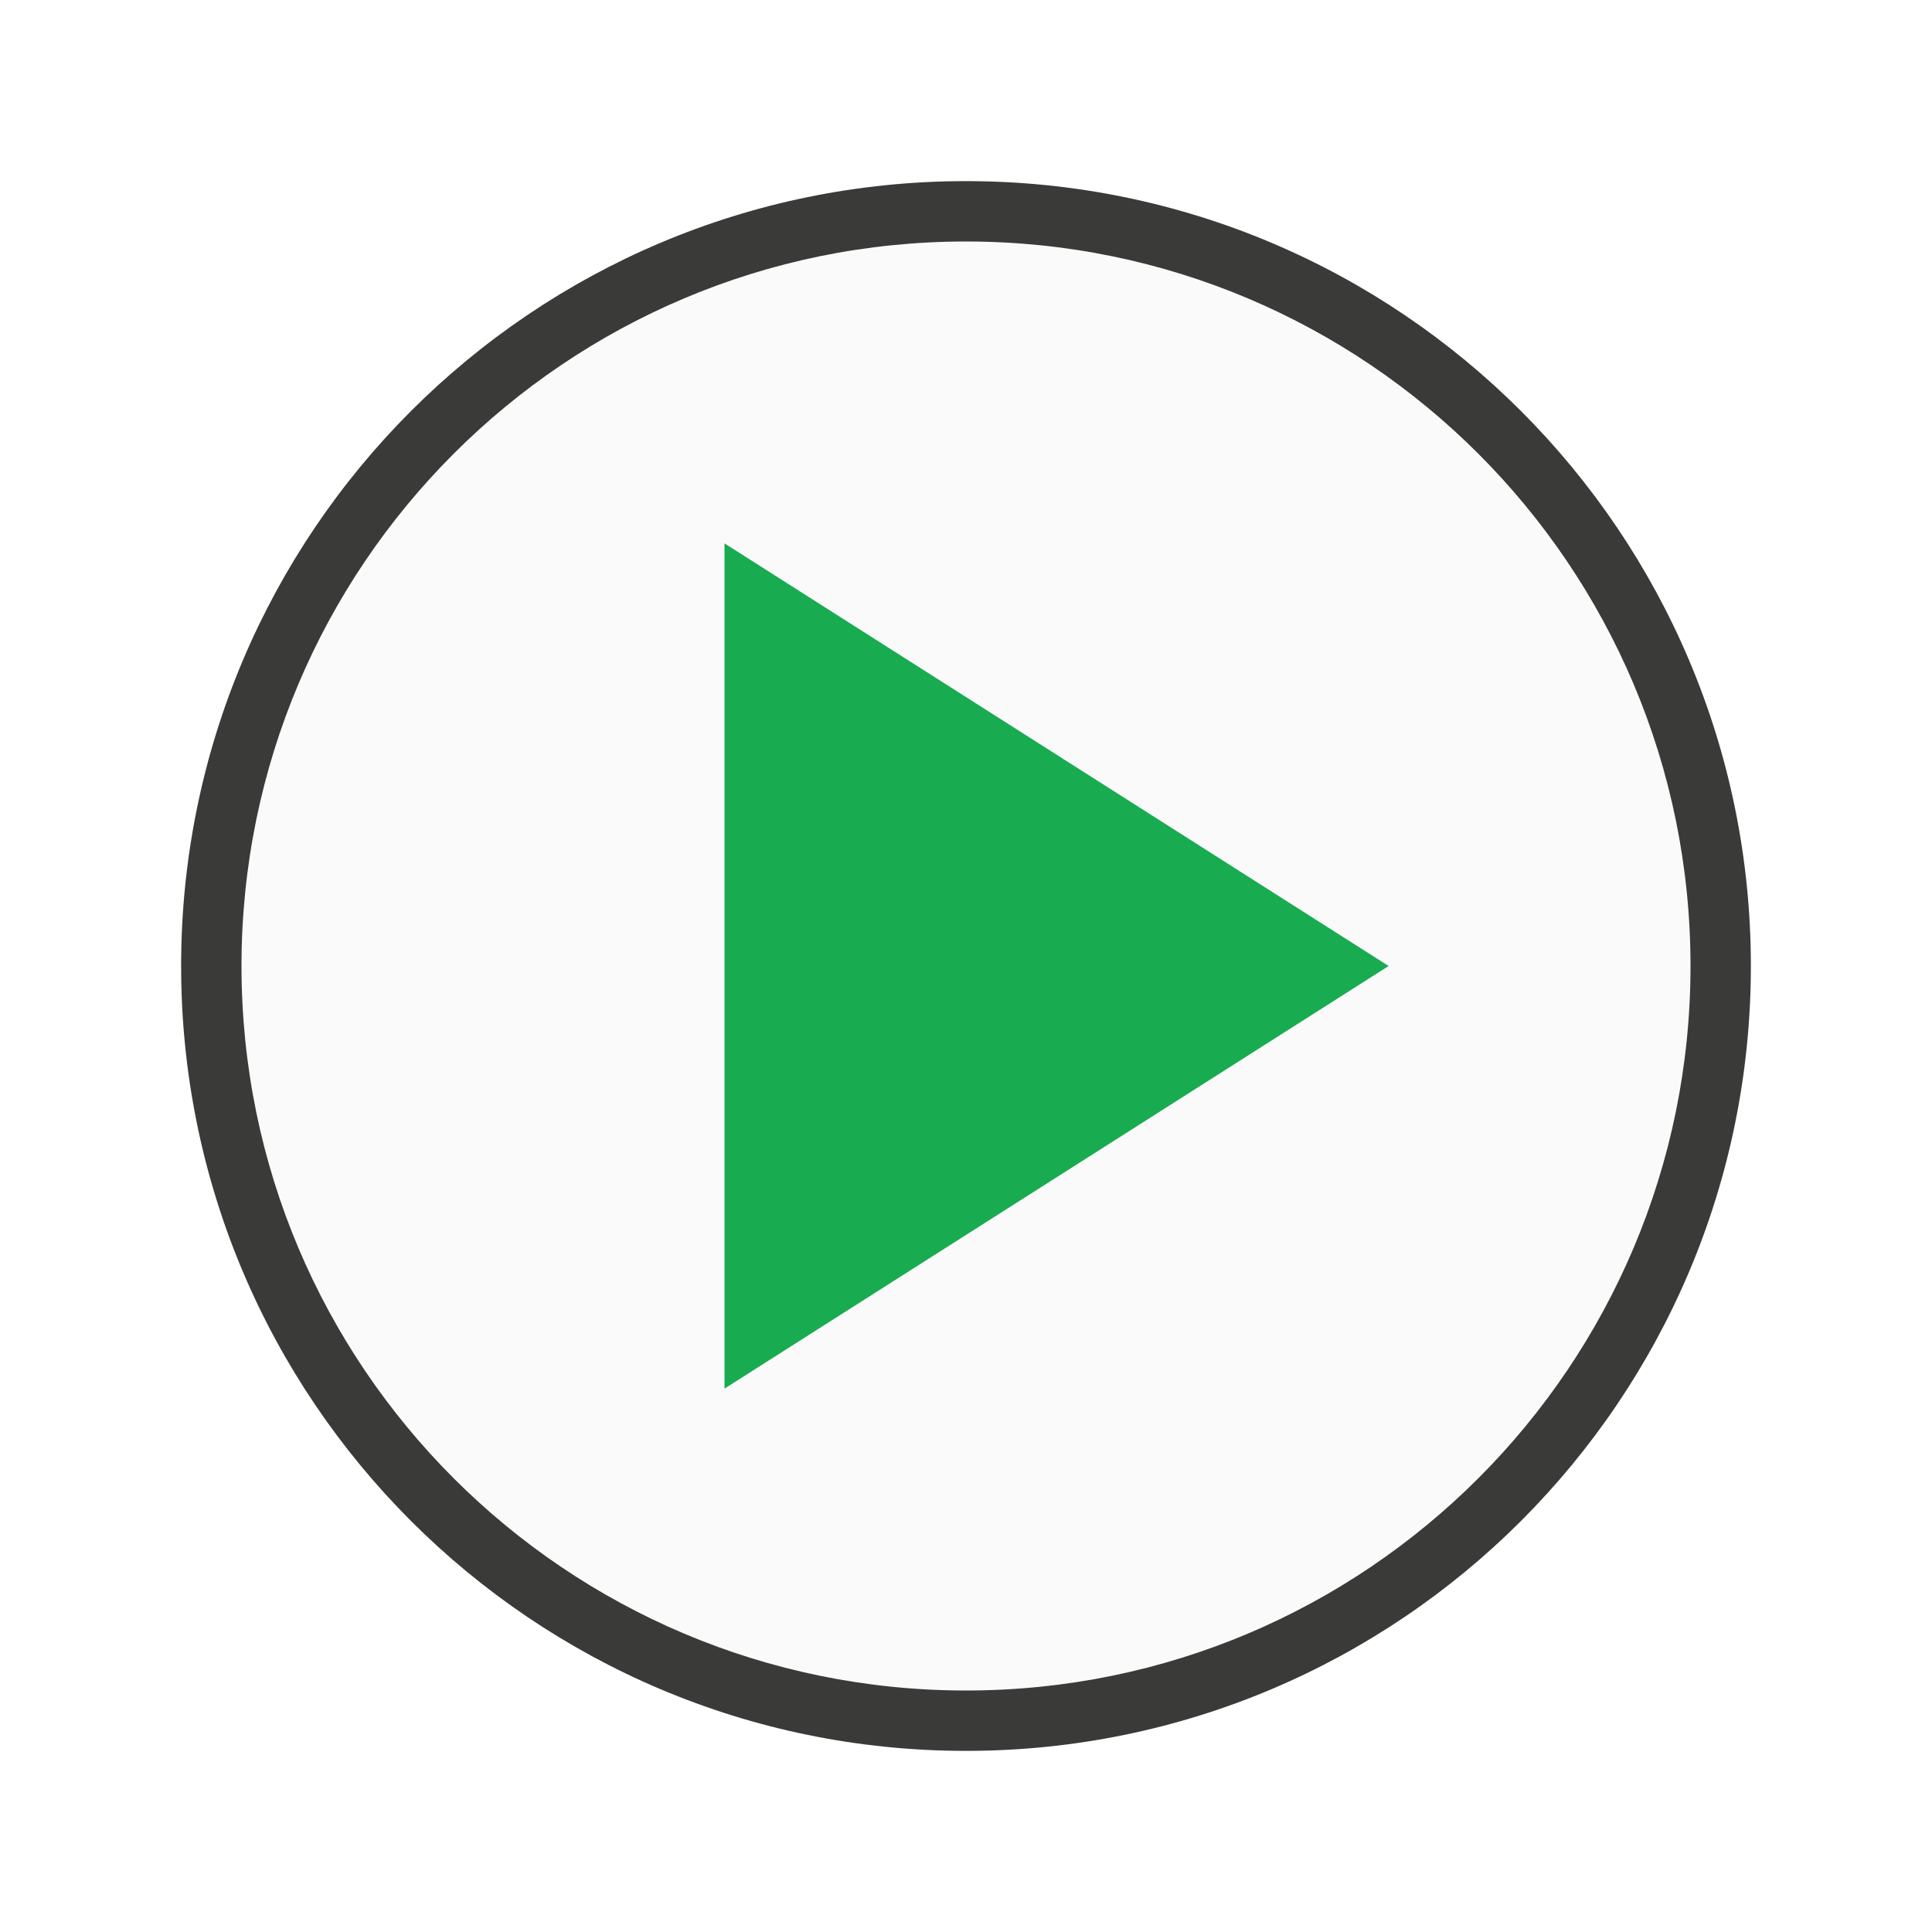
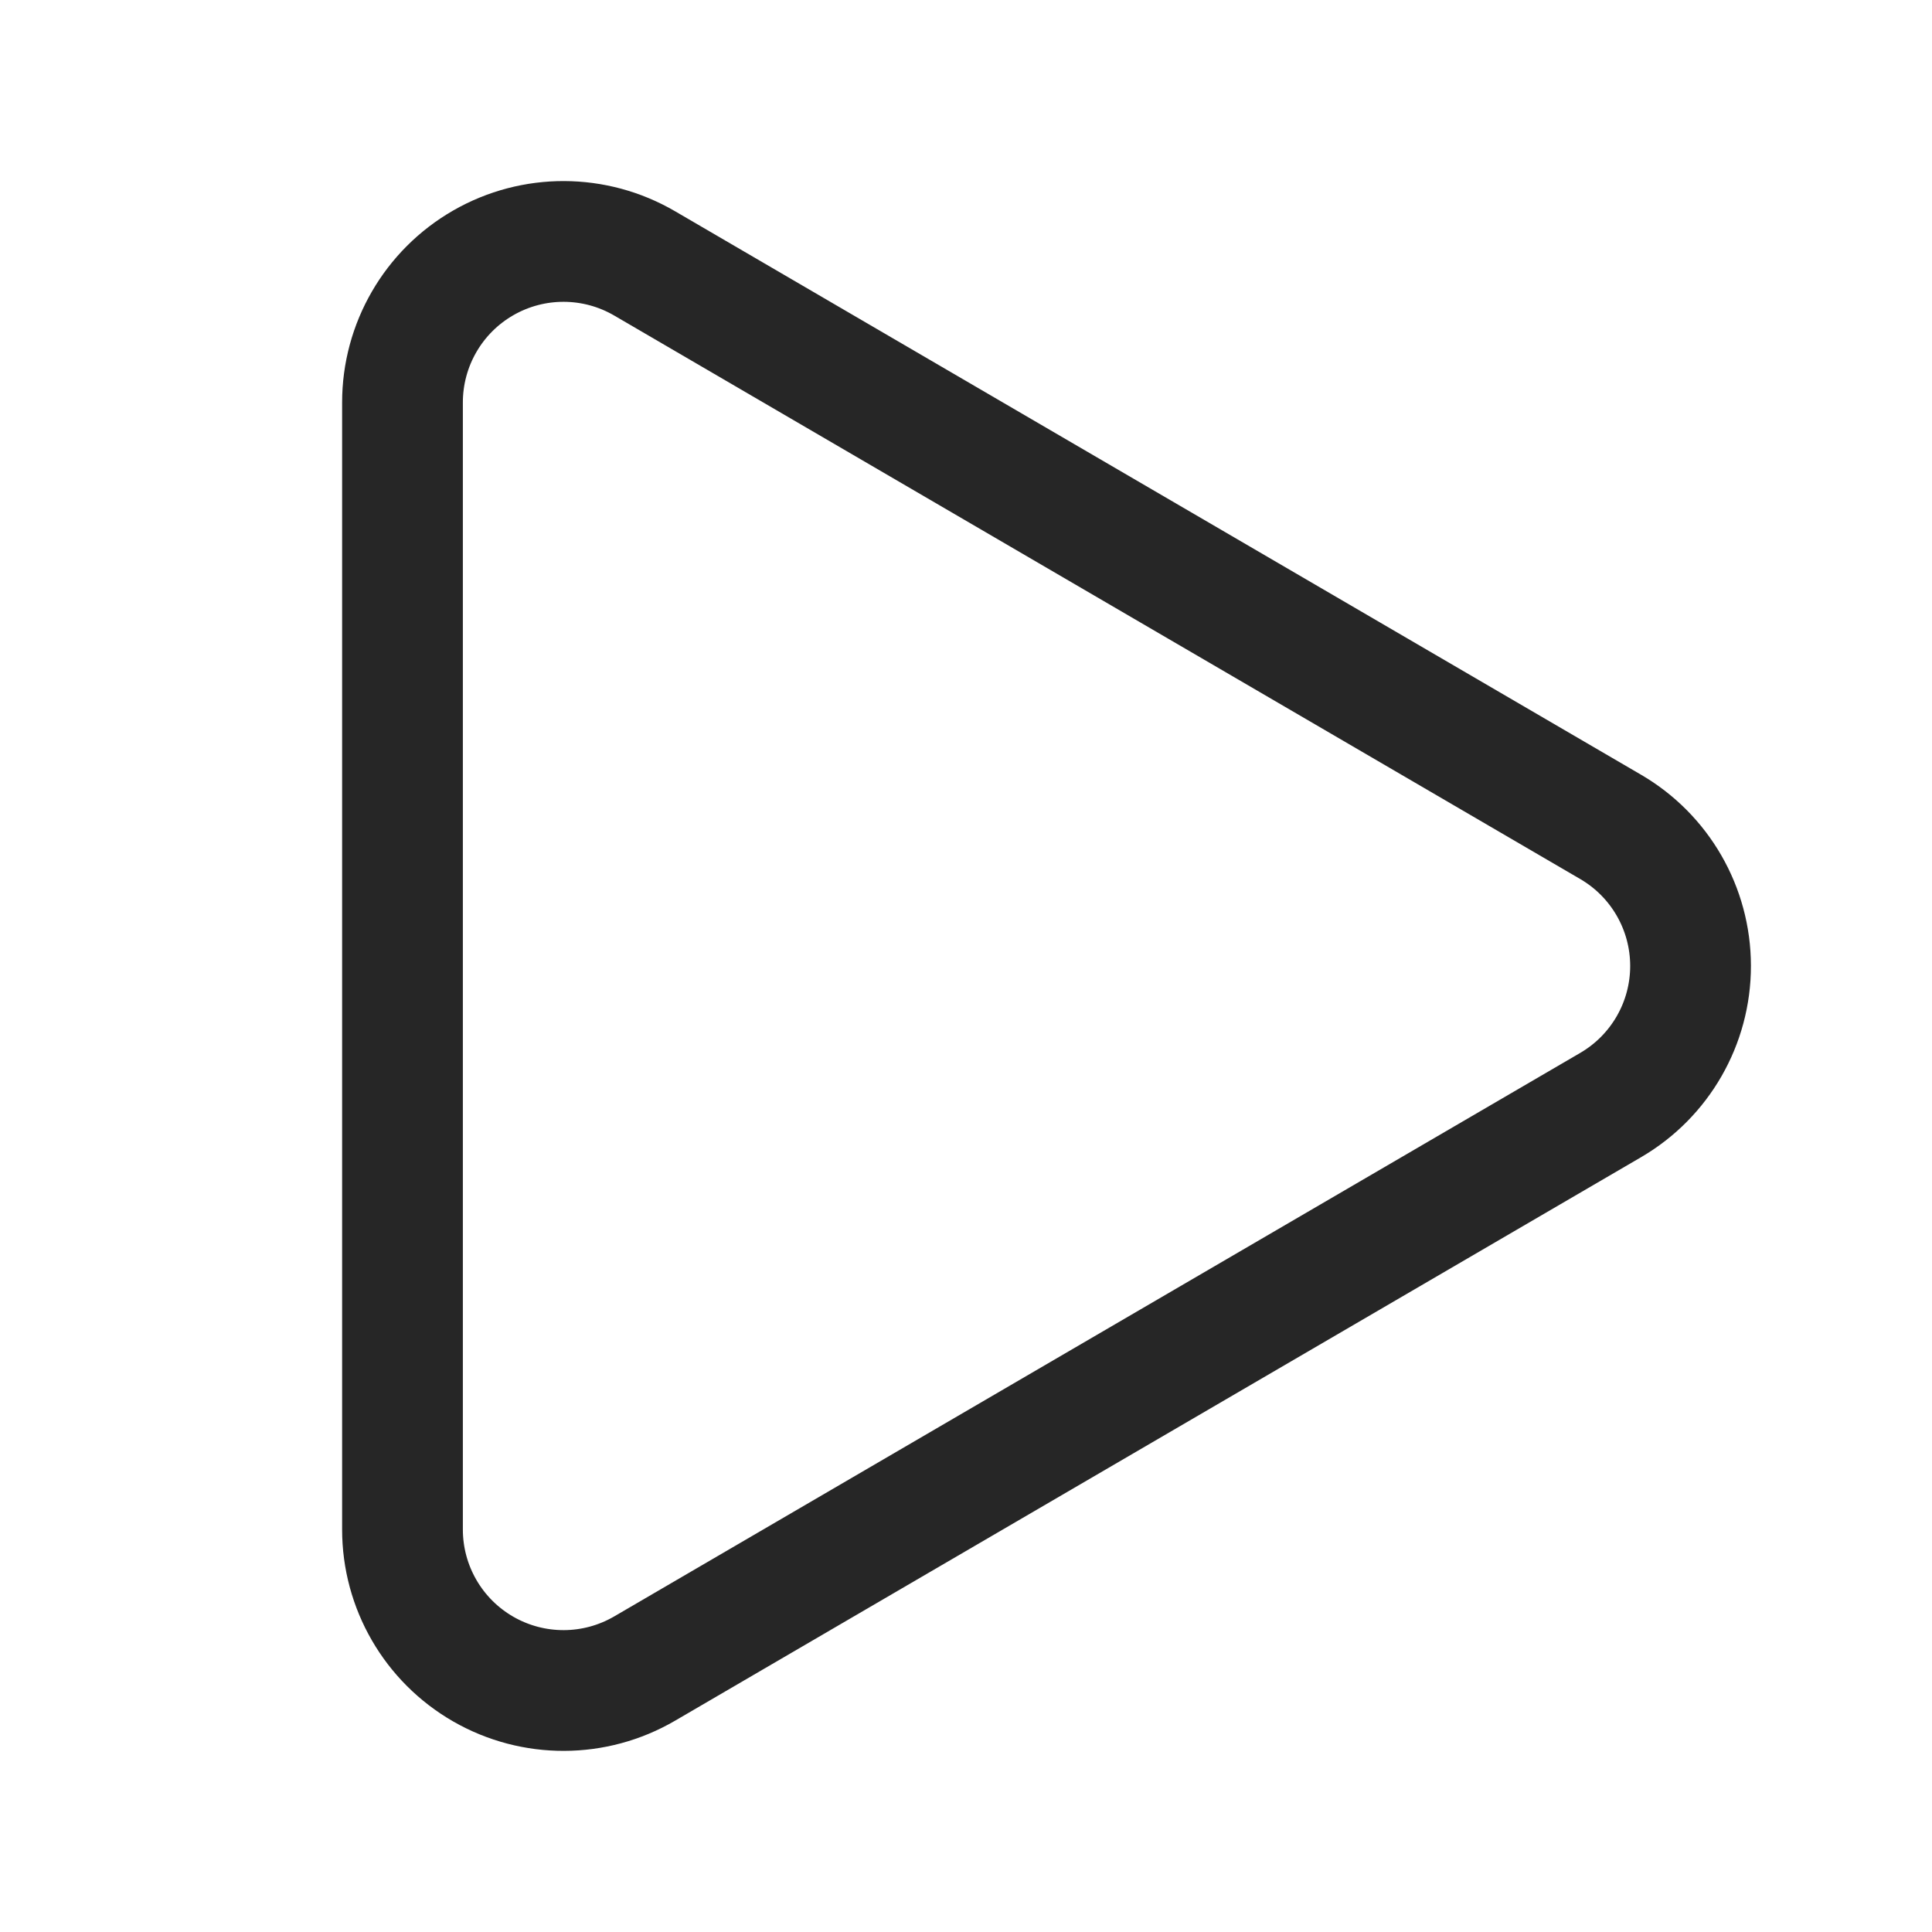
- <svg xmlns="http://www.w3.org/2000/svg" viewBox="0 0 32 32">
-   <path d="m28 16a12 12 0 0 1 -12 12 12 12 0 0 1 -12-12 12 12 0 0 1 12-12 12 12 0 0 1 12 12z" fill="#fafafa" />
-   <path d="m16 3a13 13 0 0 0 -13 13 13 13 0 0 0 13 13 13 13 0 0 0 13-13 13 13 0 0 0 -13-13zm0 1a12 12 0 0 1 12 12 12 12 0 0 1 -12 12 12 12 0 0 1 -12-12 12 12 0 0 1 12-12z" fill="#3a3a38" />
-   <path d="m12 23v-14l11 7z" fill="#18ab50" fill-rule="evenodd" />
+ <svg xmlns="http://www.w3.org/2000/svg" width="32" height="32" viewBox="0 0 32 32">
+   <g transform="translate(0 0) scale(1.3333)" fill="none" stroke="#262626" stroke-width="1.5" stroke-linecap="round" stroke-linejoin="round">
+     <path d="M5 5a2 2 0 0 1 3.008-1.728l11.997 6.998a2 2 0 0 1 .003 3.458l-12 7A2 2 0 0 1 5 19z" />
+   </g>
</svg>
